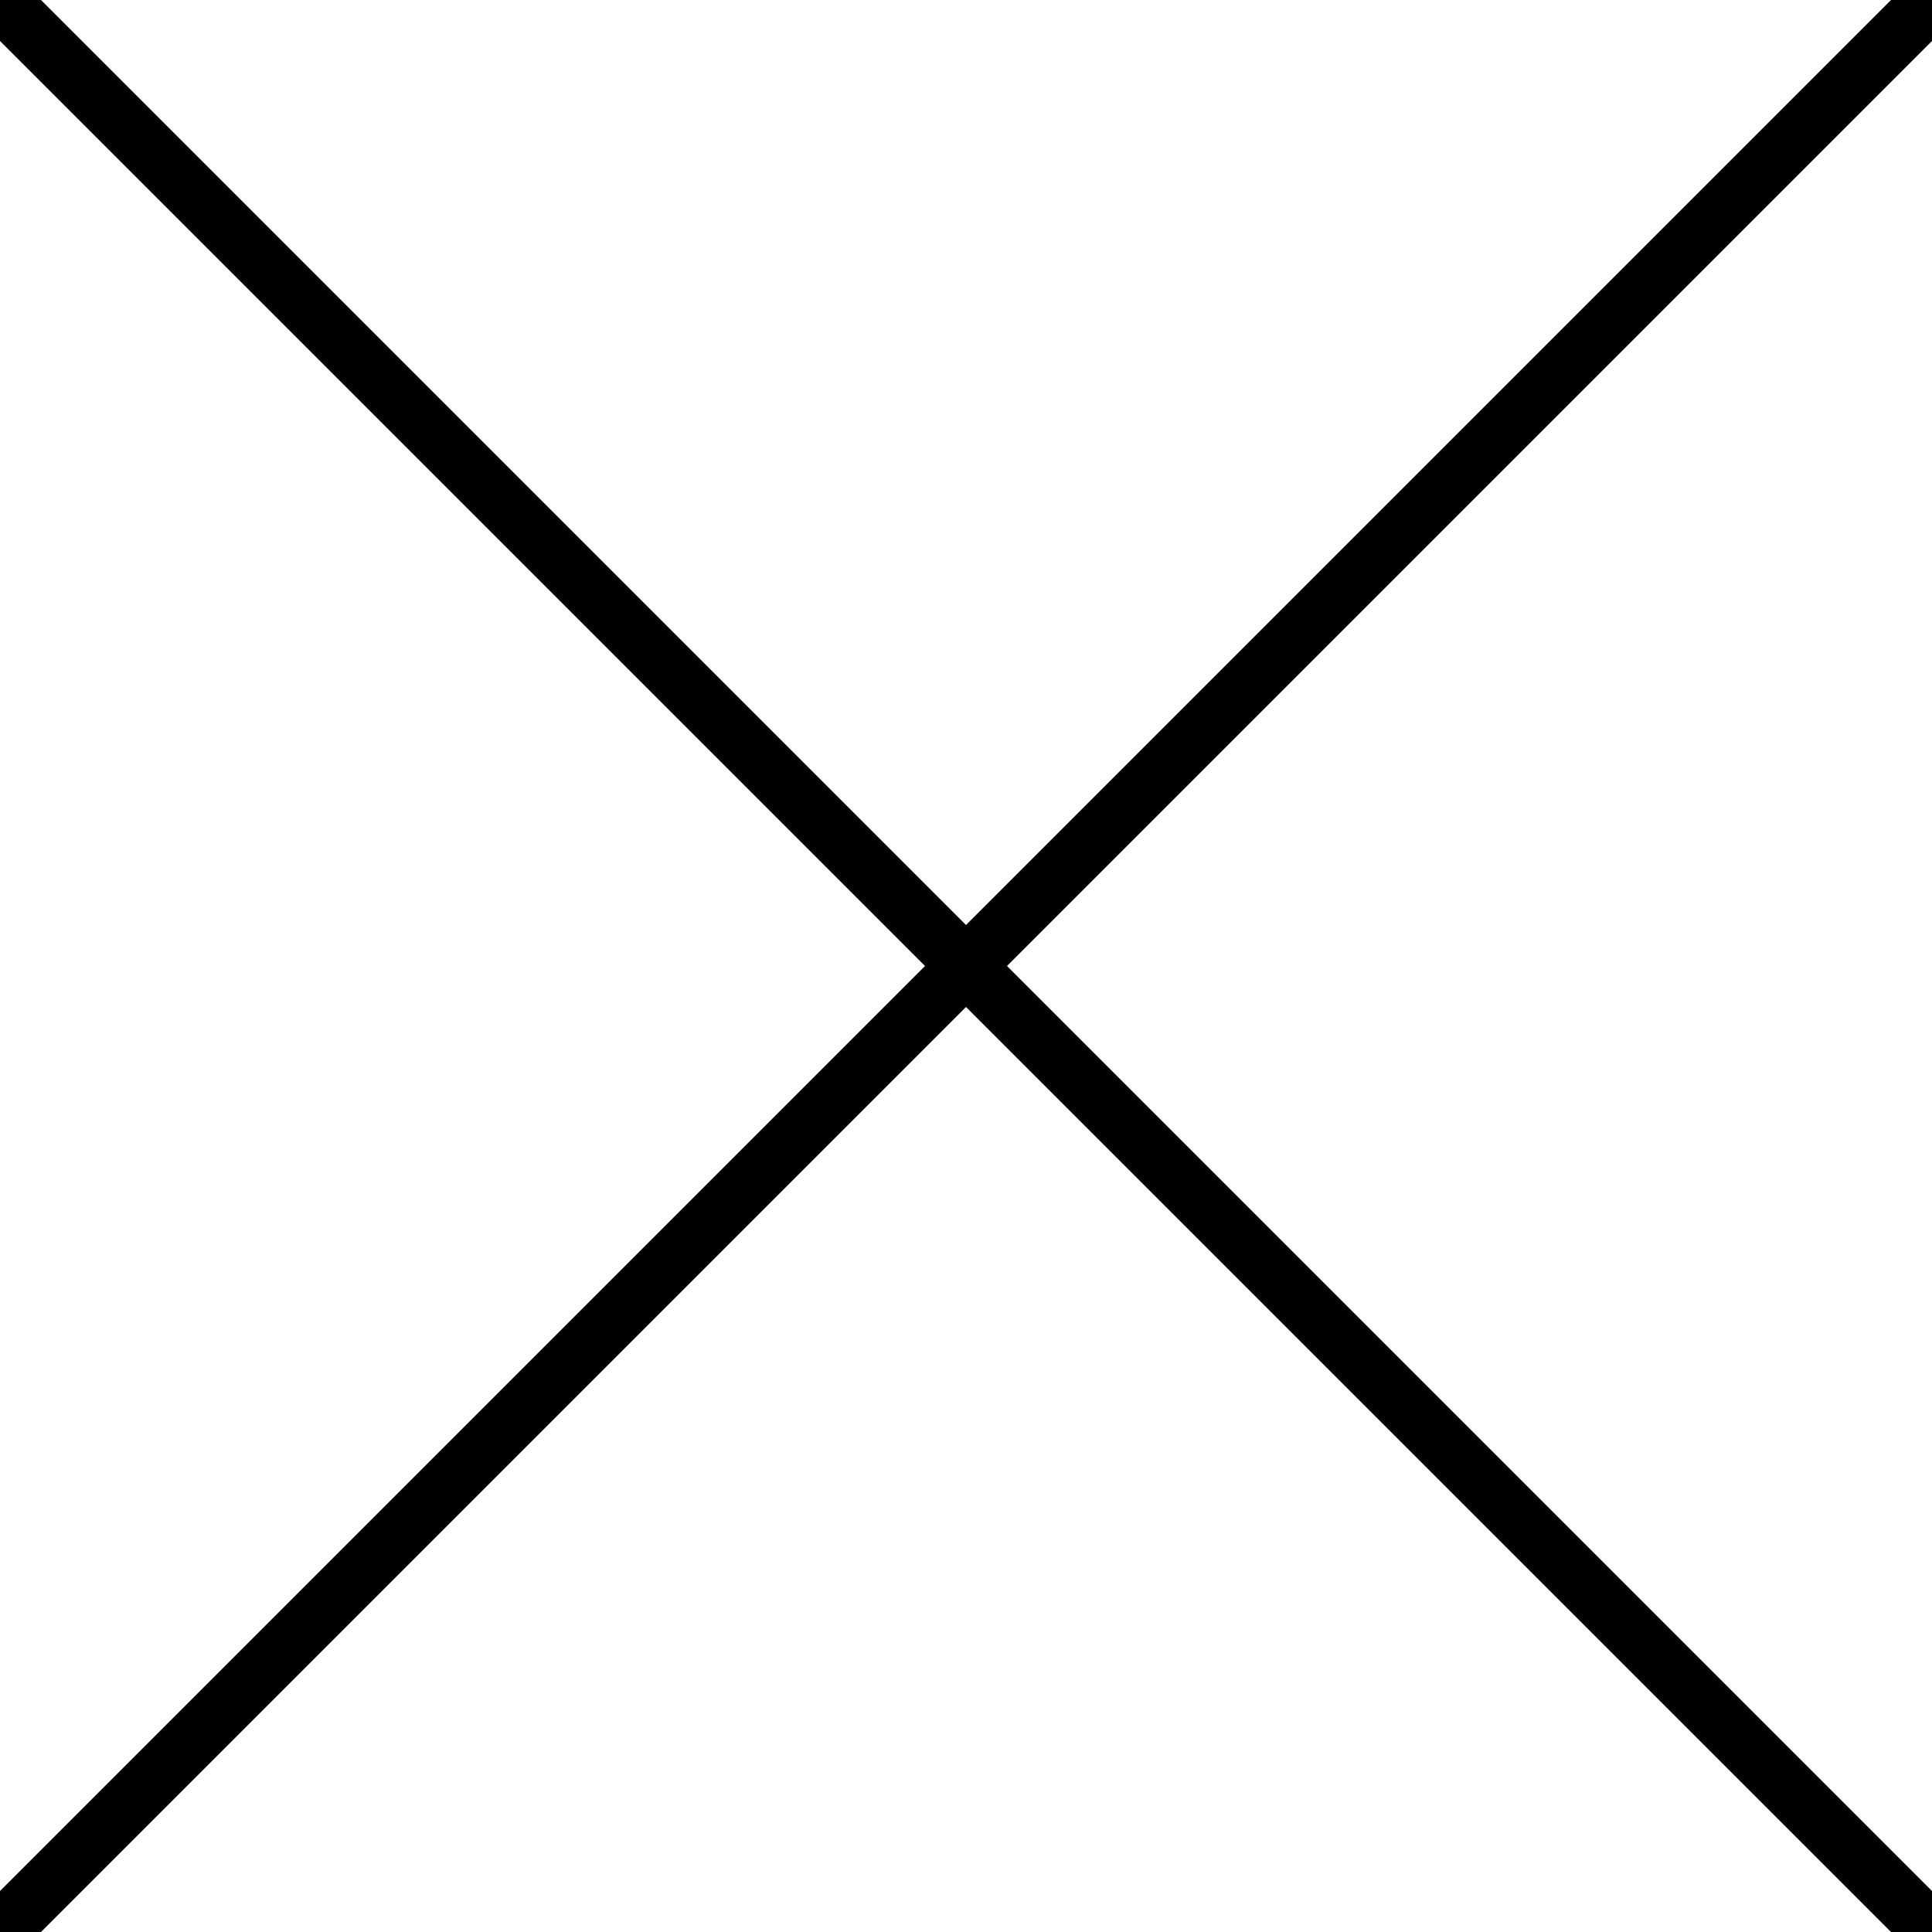
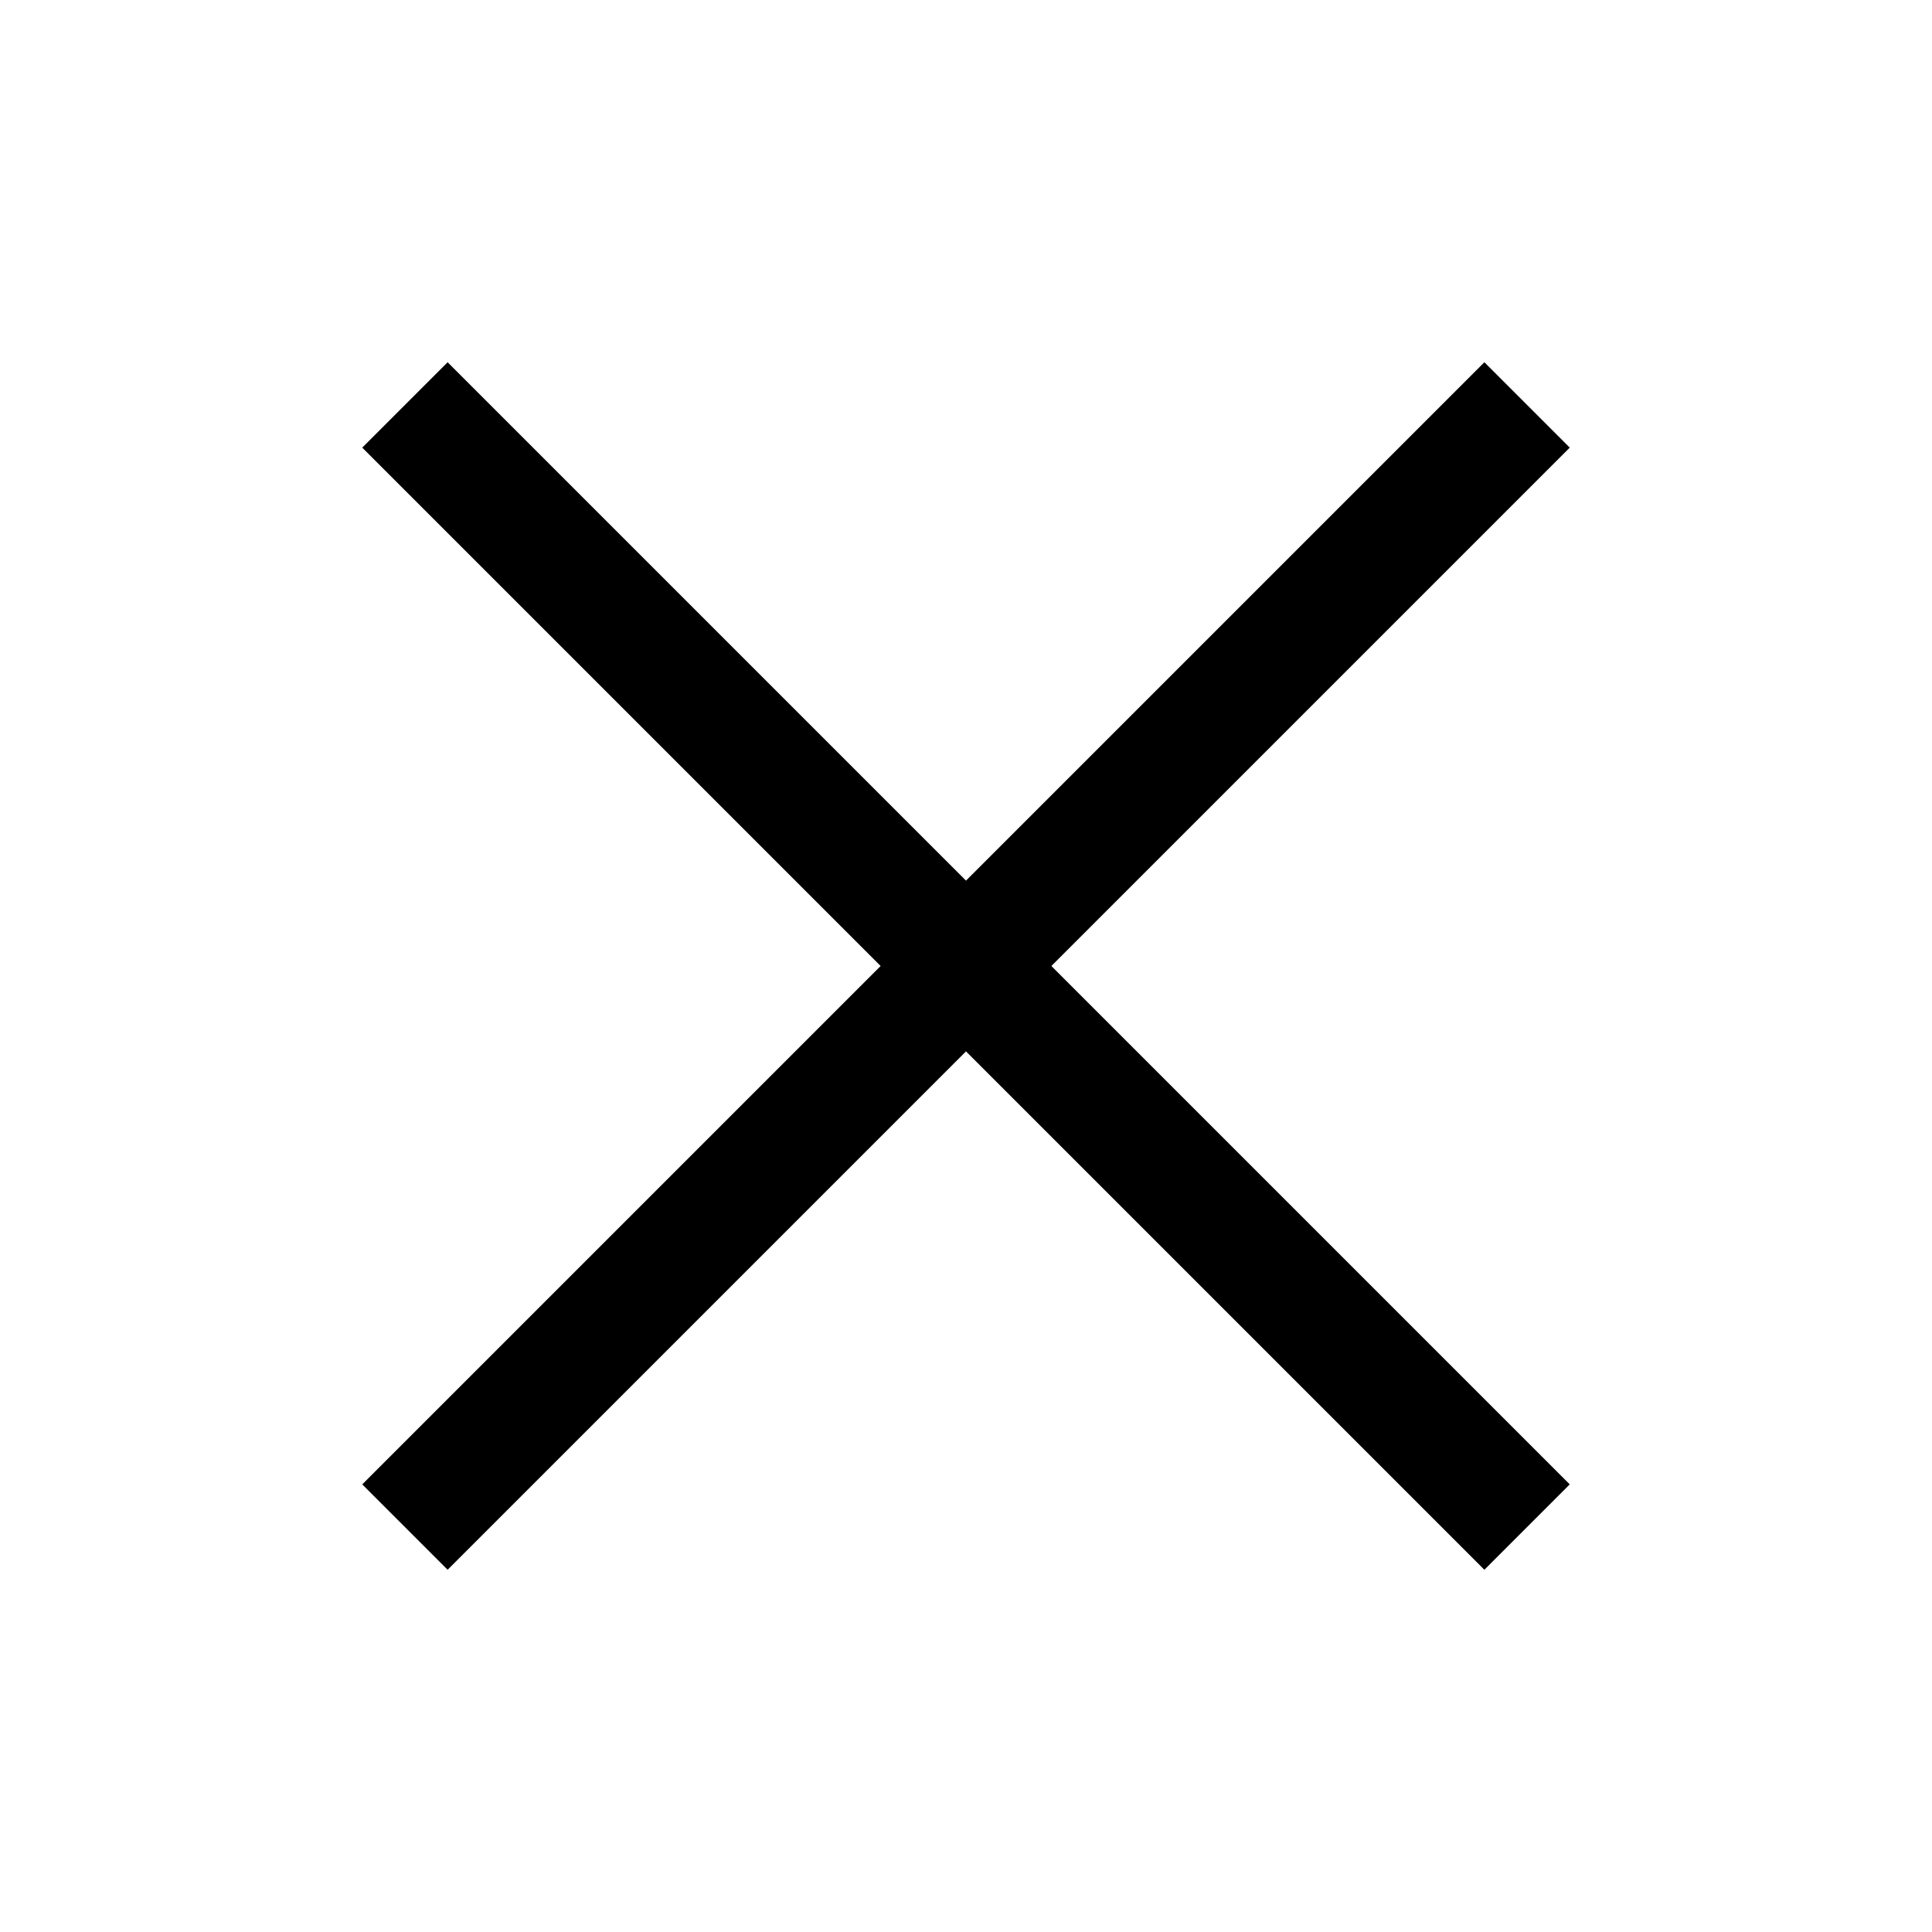
- <svg xmlns="http://www.w3.org/2000/svg" width="100" height="100">
-   <line x1="100" y1="00" x2="00" y2="100" stroke="black" stroke-width="3" />
-   <line x1="00" y1="00" x2="100" y2="100" stroke="black" stroke-width="3" />
+ <svg xmlns="http://www.w3.org/2000/svg" id="icon" width="32" height="32" viewBox="0 0 32 32">
+   <defs>
+     <style>
+       .cls-1 {
+         fill: none;
+       }
+     </style>
+   </defs>
+   <polygon points="17.414 16 26 7.414 24.586 6 16 14.586 7.414 6 6 7.414 14.586 16 6 24.586 7.414 26 16 17.414 24.586 26 26 24.586 17.414 16" />
+   <rect id="_Transparent_Rectangle_" data-name="&amp;lt;Transparent Rectangle&amp;gt;" class="cls-1" width="32" height="32" />
</svg>
